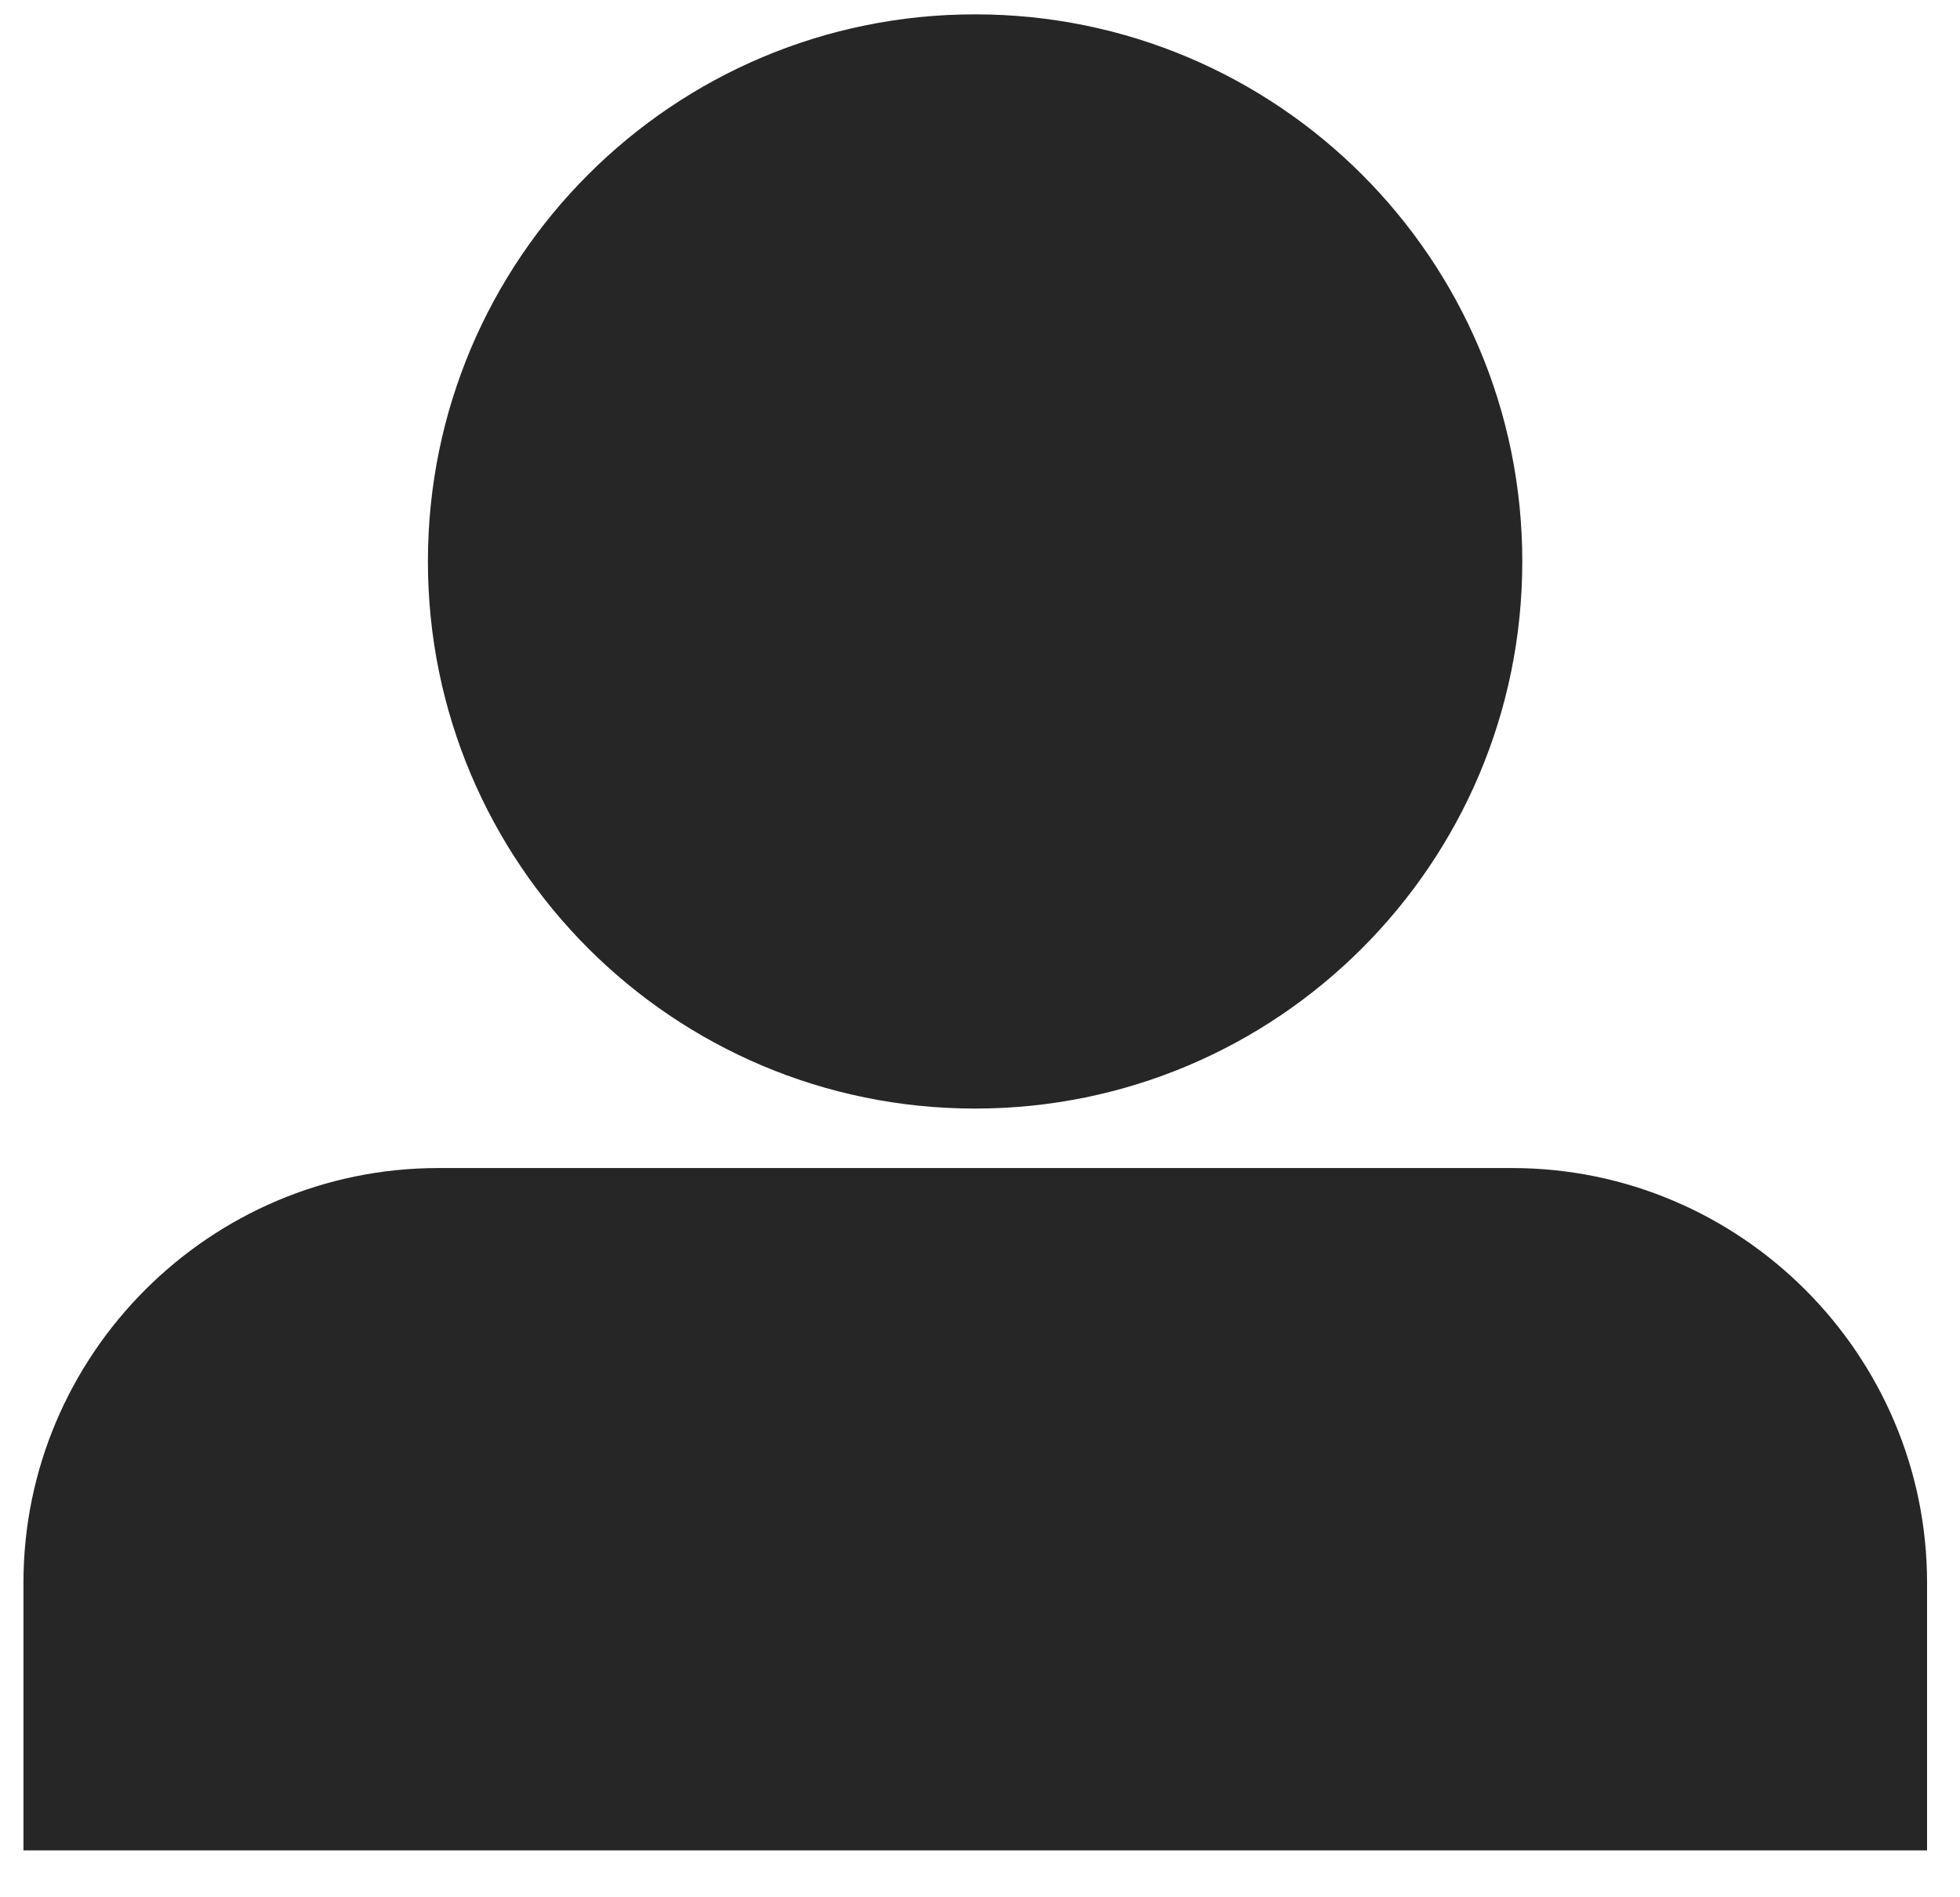
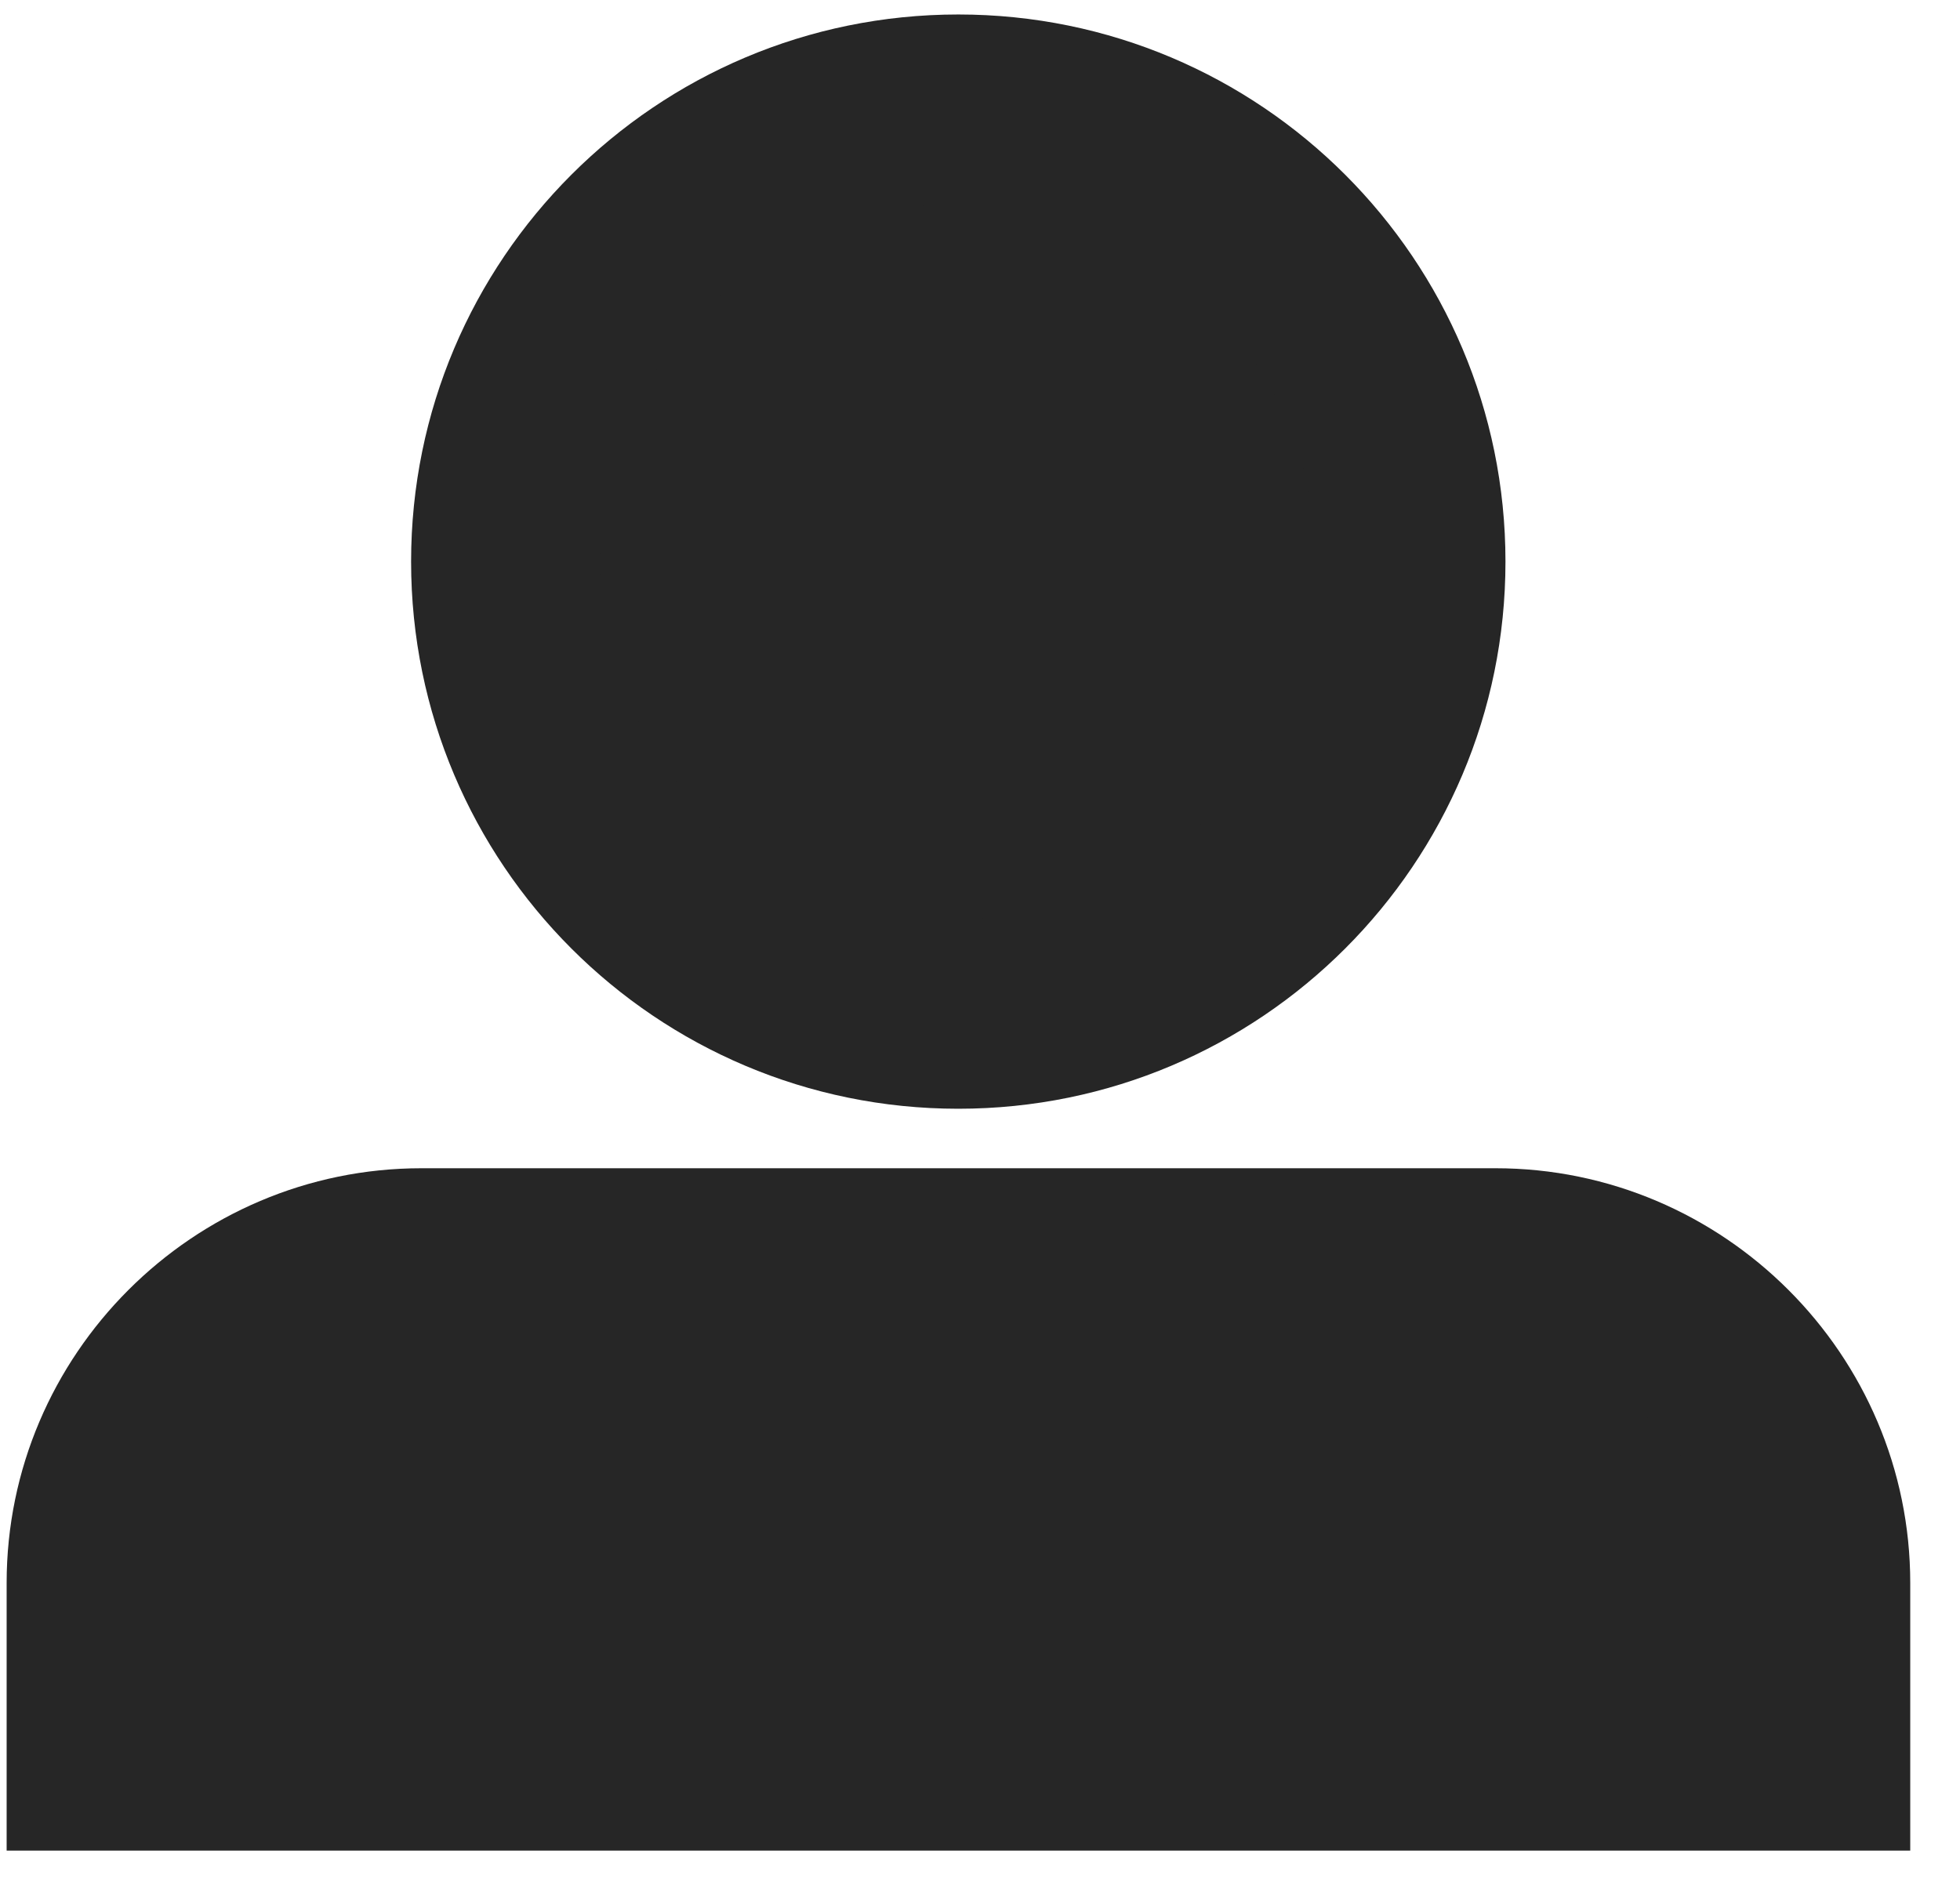
<svg xmlns="http://www.w3.org/2000/svg" width="31" height="30" viewBox="0 0 31 30" fill="none">
-   <path fill-rule="evenodd" clip-rule="evenodd" d="M22.577 8.881C22.577 12.833 19.374 16.036 15.422 16.036C11.471 16.036 8.268 12.833 8.268 8.881C8.268 4.93 11.471 1.727 15.422 1.727C19.374 1.727 22.577 4.93 22.577 8.881ZM6.931 19.977C4.148 19.977 1.871 22.254 1.871 25.037V27.771H28.979V25.037C28.979 22.254 26.701 19.977 23.918 19.977H6.931Z" fill="#262626" />
-   <path d="M1.871 27.771H0.371V29.271H1.871V27.771ZM28.979 27.771V29.271H30.479V27.771H28.979ZM15.422 17.536C20.202 17.536 24.077 13.661 24.077 8.881H21.077C21.077 12.004 18.545 14.536 15.422 14.536V17.536ZM6.768 8.881C6.768 13.661 10.642 17.536 15.422 17.536V14.536C12.299 14.536 9.768 12.004 9.768 8.881H6.768ZM15.422 0.227C10.642 0.227 6.768 4.101 6.768 8.881H9.768C9.768 5.758 12.299 3.227 15.422 3.227V0.227ZM24.077 8.881C24.077 4.101 20.202 0.227 15.422 0.227V3.227C18.545 3.227 21.077 5.758 21.077 8.881H24.077ZM3.371 25.037C3.371 23.082 4.977 21.477 6.931 21.477V18.477C3.32 18.477 0.371 21.425 0.371 25.037H3.371ZM3.371 27.771V25.037H0.371V27.771H3.371ZM28.979 26.271H1.871V29.271H28.979V26.271ZM27.479 25.037V27.771H30.479V25.037H27.479ZM23.918 21.477C25.873 21.477 27.479 23.082 27.479 25.037H30.479C30.479 21.425 27.53 18.477 23.918 18.477V21.477ZM6.931 21.477H23.918V18.477H6.931V21.477Z" fill="#262626" />
+   <path fill-rule="evenodd" clip-rule="evenodd" d="M22.311 8.884C22.311 12.835 19.108 16.039 15.157 16.039C11.205 16.039 8.002 12.835 8.002 8.884C8.002 4.933 11.205 1.729 15.157 1.729C19.108 1.729 22.311 4.933 22.311 8.884ZM6.666 19.98C3.883 19.98 1.605 22.257 1.605 25.04V27.774H28.713V25.04C28.713 22.257 26.436 19.98 23.653 19.98H6.666Z" fill="#262626" />
+   <path d="M1.605 27.774H0.105V29.274H1.605V27.774ZM28.713 27.774V29.274H30.213V27.774H28.713ZM15.157 17.539C19.936 17.539 23.811 13.664 23.811 8.884H20.811C20.811 12.007 18.279 14.539 15.157 14.539V17.539ZM6.502 8.884C6.502 13.664 10.377 17.539 15.157 17.539V14.539C12.034 14.539 9.502 12.007 9.502 8.884H6.502ZM15.157 0.229C10.377 0.229 6.502 4.104 6.502 8.884H9.502C9.502 5.761 12.034 3.229 15.157 3.229V0.229ZM23.811 8.884C23.811 4.104 19.936 0.229 15.157 0.229V3.229C18.279 3.229 20.811 5.761 20.811 8.884H23.811ZM3.105 25.04C3.105 23.085 4.711 21.48 6.666 21.48V18.48C3.054 18.48 0.105 21.428 0.105 25.04H3.105ZM3.105 27.774V25.04H0.105V27.774H3.105ZM28.713 26.274H1.605V29.274H28.713V26.274ZM27.213 25.04V27.774H30.213V25.04H27.213ZM23.653 21.48C25.607 21.48 27.213 23.085 27.213 25.04H30.213C30.213 21.428 27.264 18.48 23.653 18.48V21.48ZM6.666 21.48H23.653V18.48H6.666V21.48Z" fill="#262626" />
</svg>
